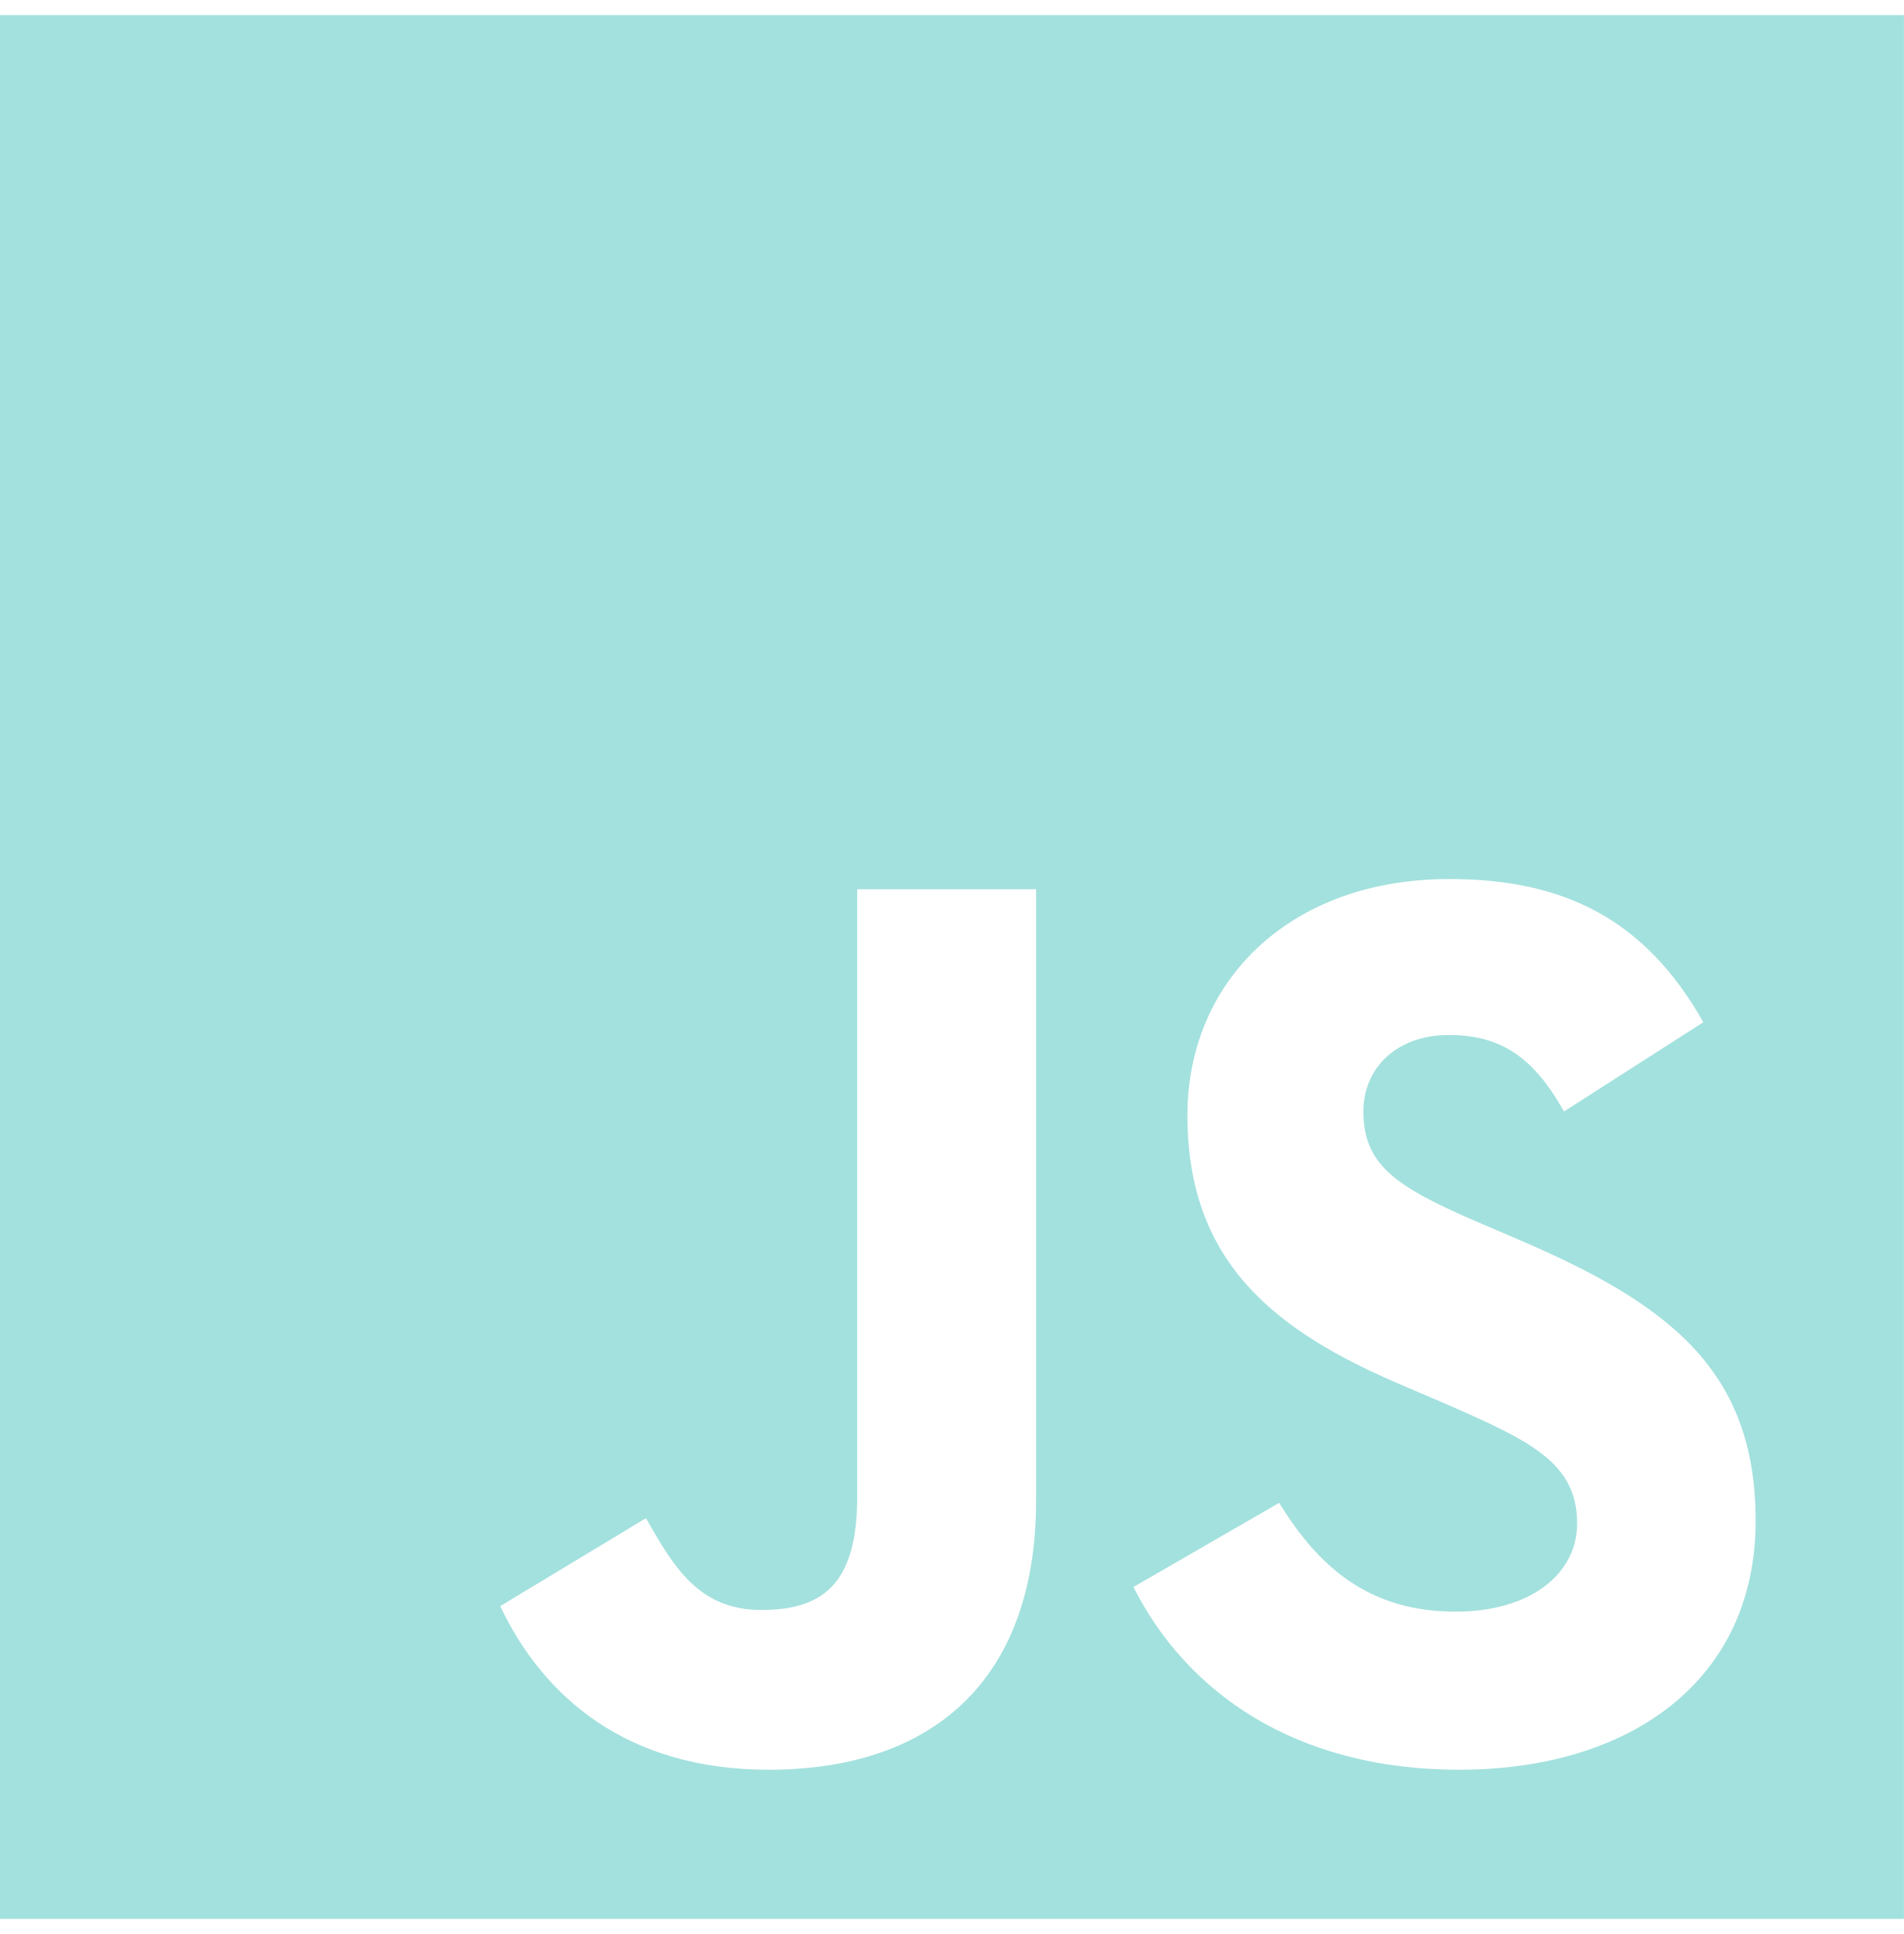
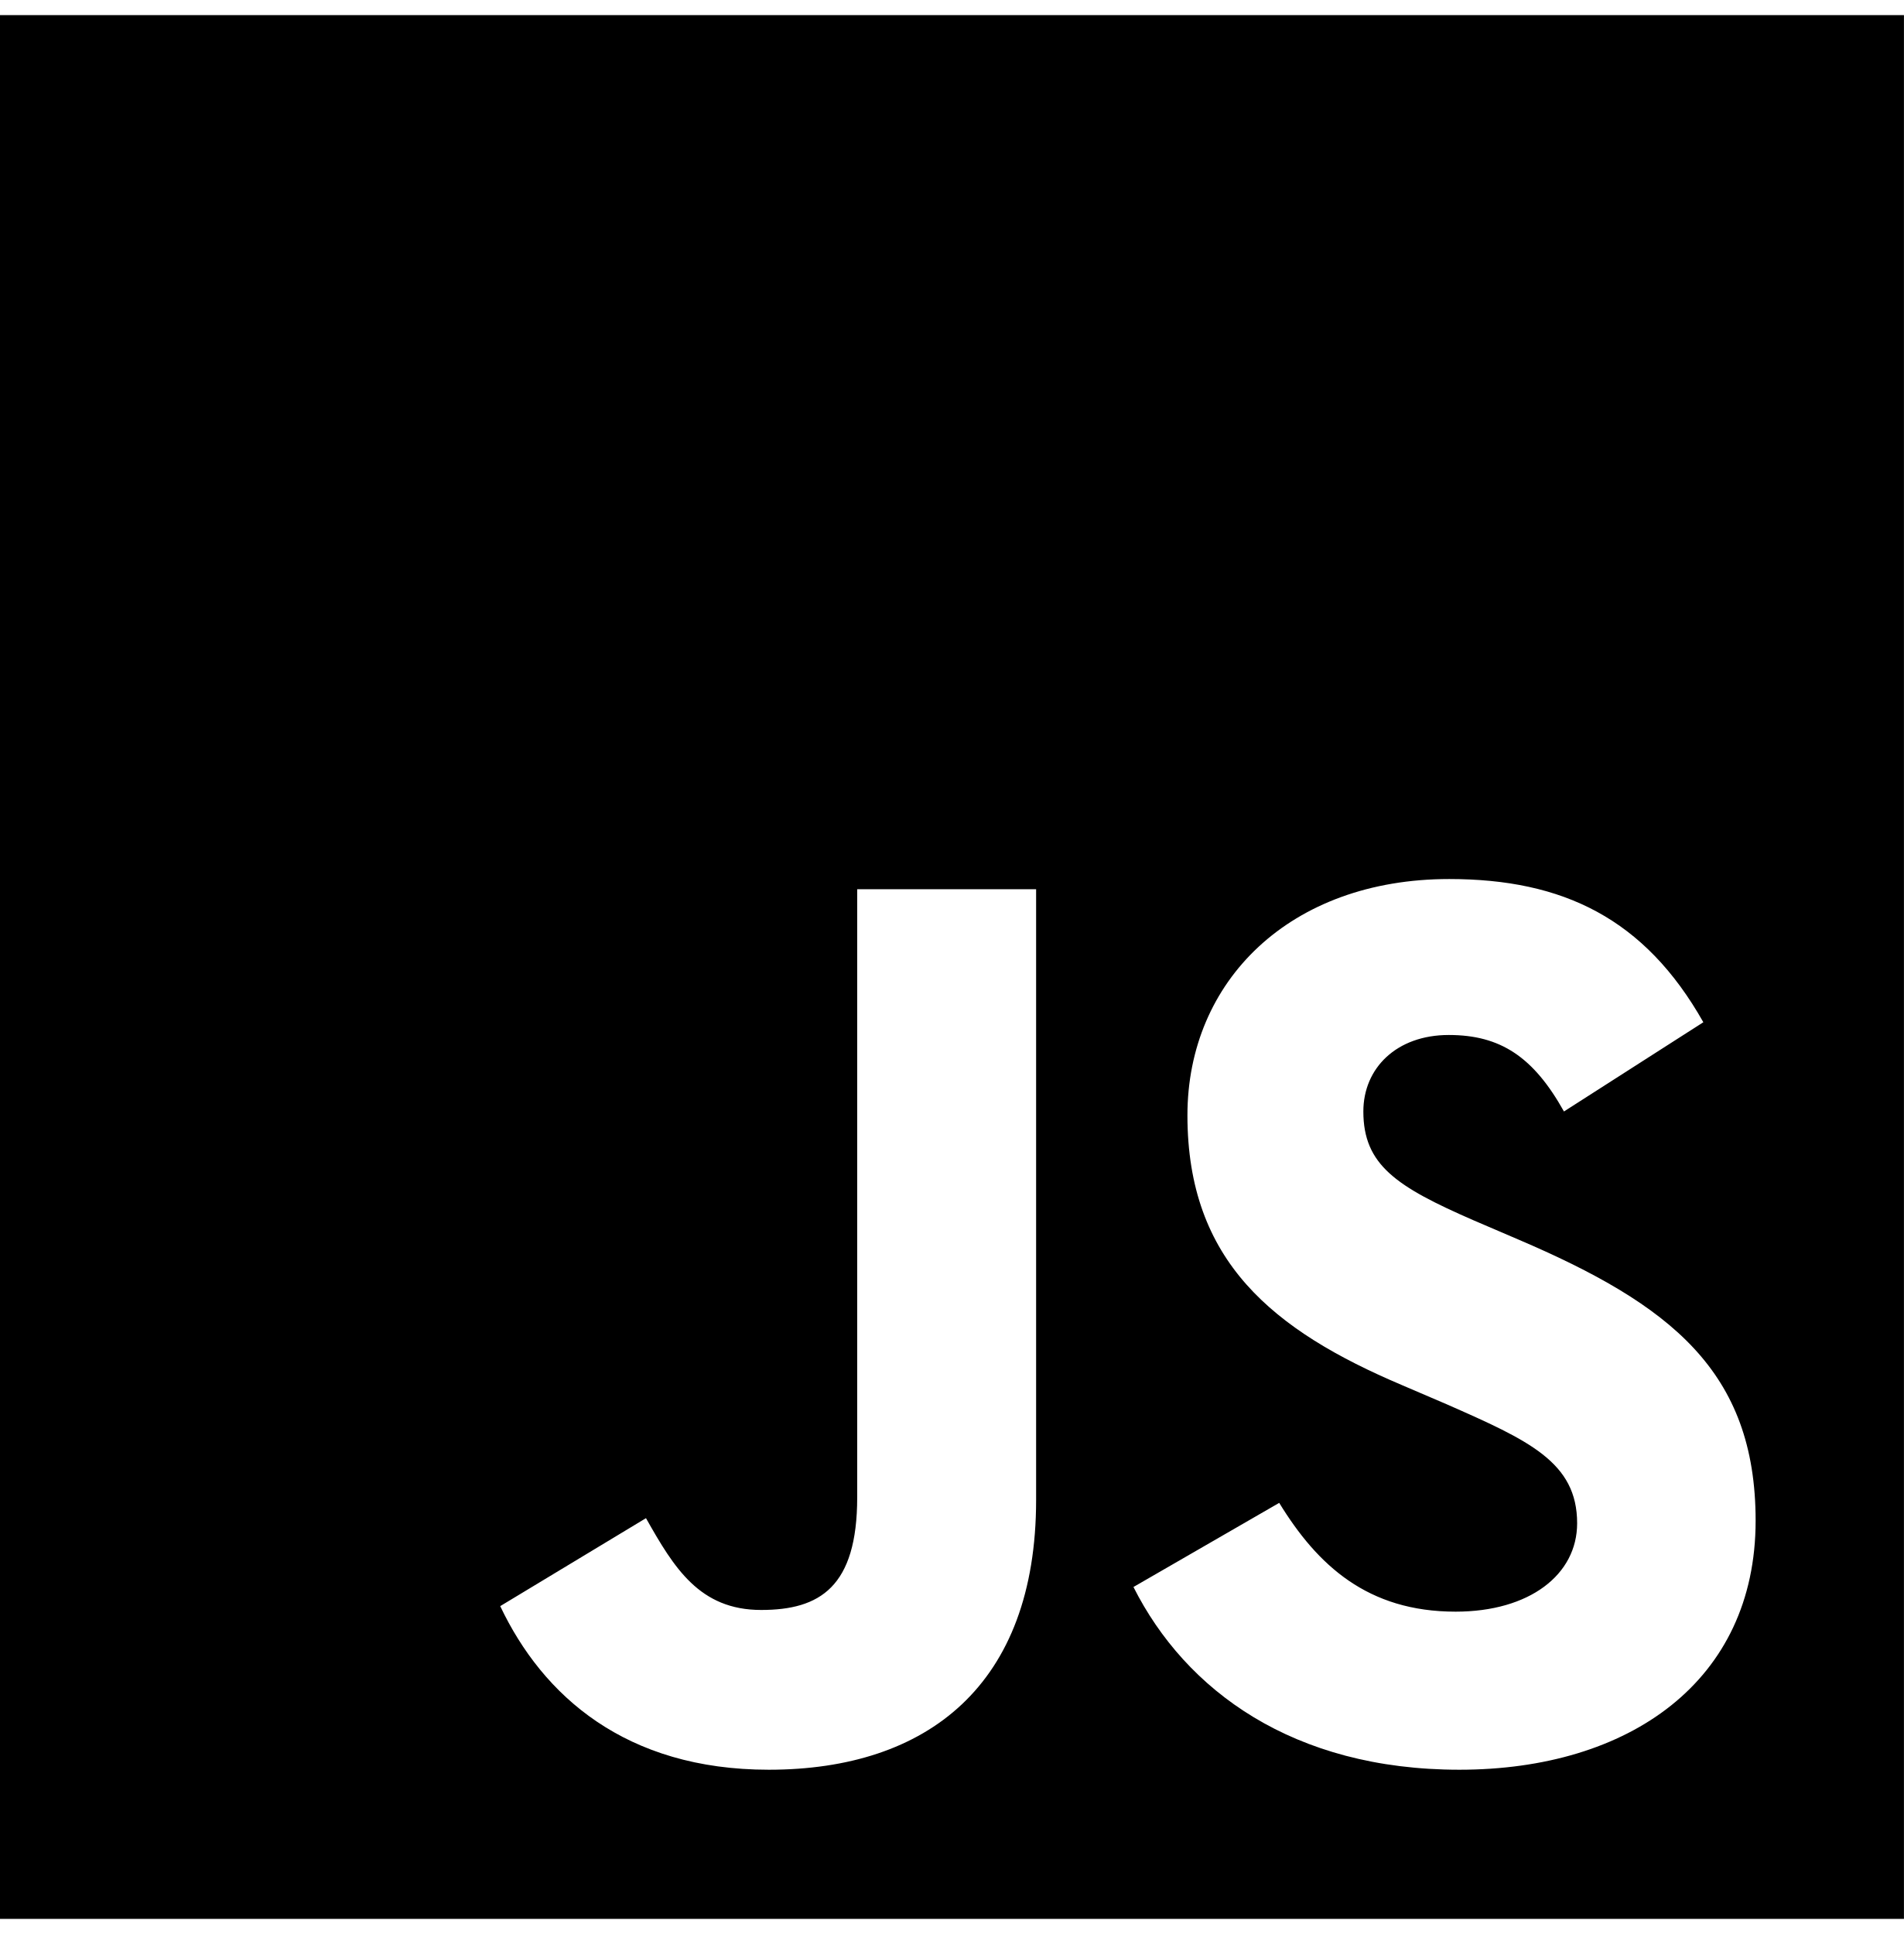
<svg xmlns="http://www.w3.org/2000/svg" width="63" height="64" viewBox="0 0 63 64" fill="none">
-   <path d="M0 0.5V63.5H63V0.5H0ZM34.284 49.634C34.284 55.766 30.684 58.564 25.439 58.564C20.7 58.564 17.958 56.117 16.552 53.15L21.375 50.239C22.303 51.884 23.147 53.277 25.186 53.277C27.127 53.277 28.364 52.517 28.364 49.55V29.427H34.284V49.634V49.634ZM48.291 58.564C42.792 58.564 39.234 55.948 37.505 52.517L42.328 49.733C43.594 51.8 45.253 53.333 48.164 53.333C50.611 53.333 52.186 52.109 52.186 50.408C52.186 48.383 50.583 47.666 47.869 46.47L46.392 45.837C42.117 44.023 39.291 41.731 39.291 36.908C39.291 32.464 42.68 29.089 47.953 29.089C51.722 29.089 54.422 30.397 56.362 33.828L51.75 36.781C50.737 34.967 49.641 34.25 47.939 34.25C46.209 34.25 45.112 35.347 45.112 36.781C45.112 38.553 46.209 39.27 48.755 40.381L50.231 41.014C55.266 43.166 58.092 45.373 58.092 50.323C58.092 55.639 53.902 58.564 48.291 58.564V58.564Z" fill="#A3E1DE" />
+   <path d="M0 0.5V63.5H63V0.5H0ZM34.284 49.634C34.284 55.766 30.684 58.564 25.439 58.564C20.7 58.564 17.958 56.117 16.552 53.15L21.375 50.239C22.303 51.884 23.147 53.277 25.186 53.277C27.127 53.277 28.364 52.517 28.364 49.55V29.427H34.284V49.634V49.634ZM48.291 58.564C42.792 58.564 39.234 55.948 37.505 52.517L42.328 49.733C43.594 51.8 45.253 53.333 48.164 53.333C50.611 53.333 52.186 52.109 52.186 50.408C52.186 48.383 50.583 47.666 47.869 46.47L46.392 45.837C42.117 44.023 39.291 41.731 39.291 36.908C39.291 32.464 42.68 29.089 47.953 29.089C51.722 29.089 54.422 30.397 56.362 33.828L51.75 36.781C50.737 34.967 49.641 34.25 47.939 34.25C46.209 34.25 45.112 35.347 45.112 36.781C45.112 38.553 46.209 39.27 48.755 40.381L50.231 41.014C55.266 43.166 58.092 45.373 58.092 50.323C58.092 55.639 53.902 58.564 48.291 58.564V58.564Z" fill="currentColor" />
</svg>
